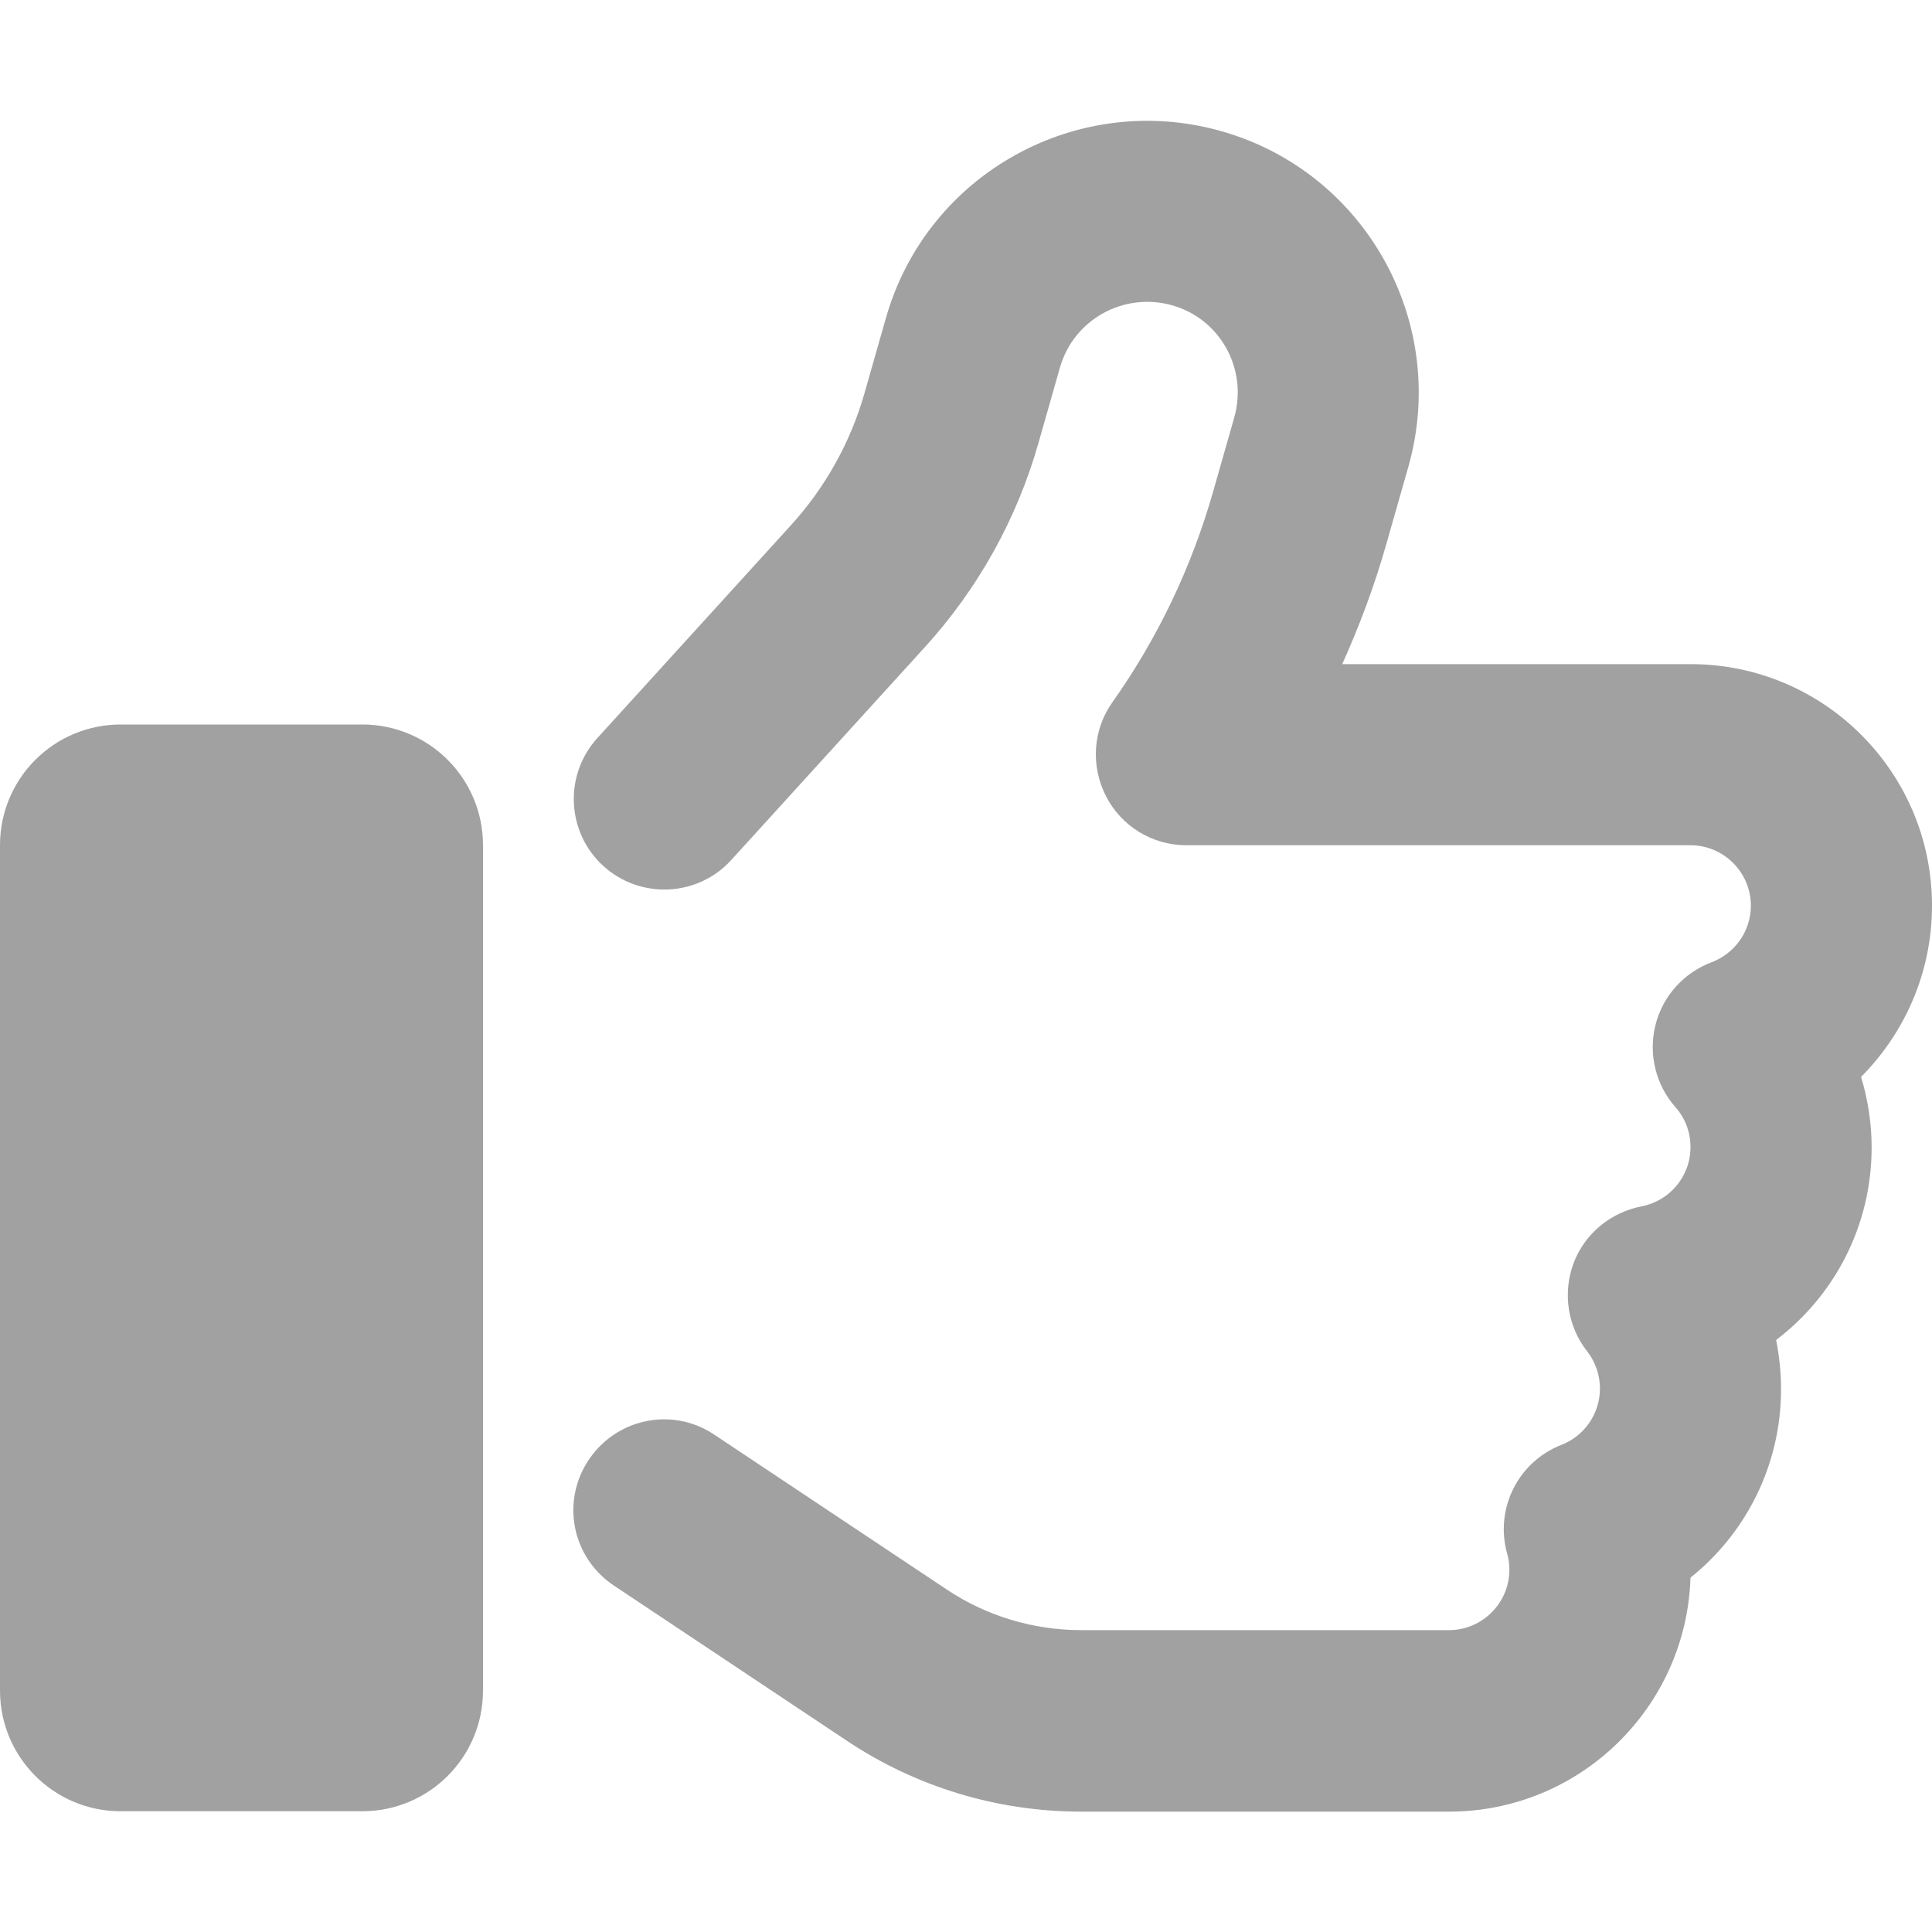
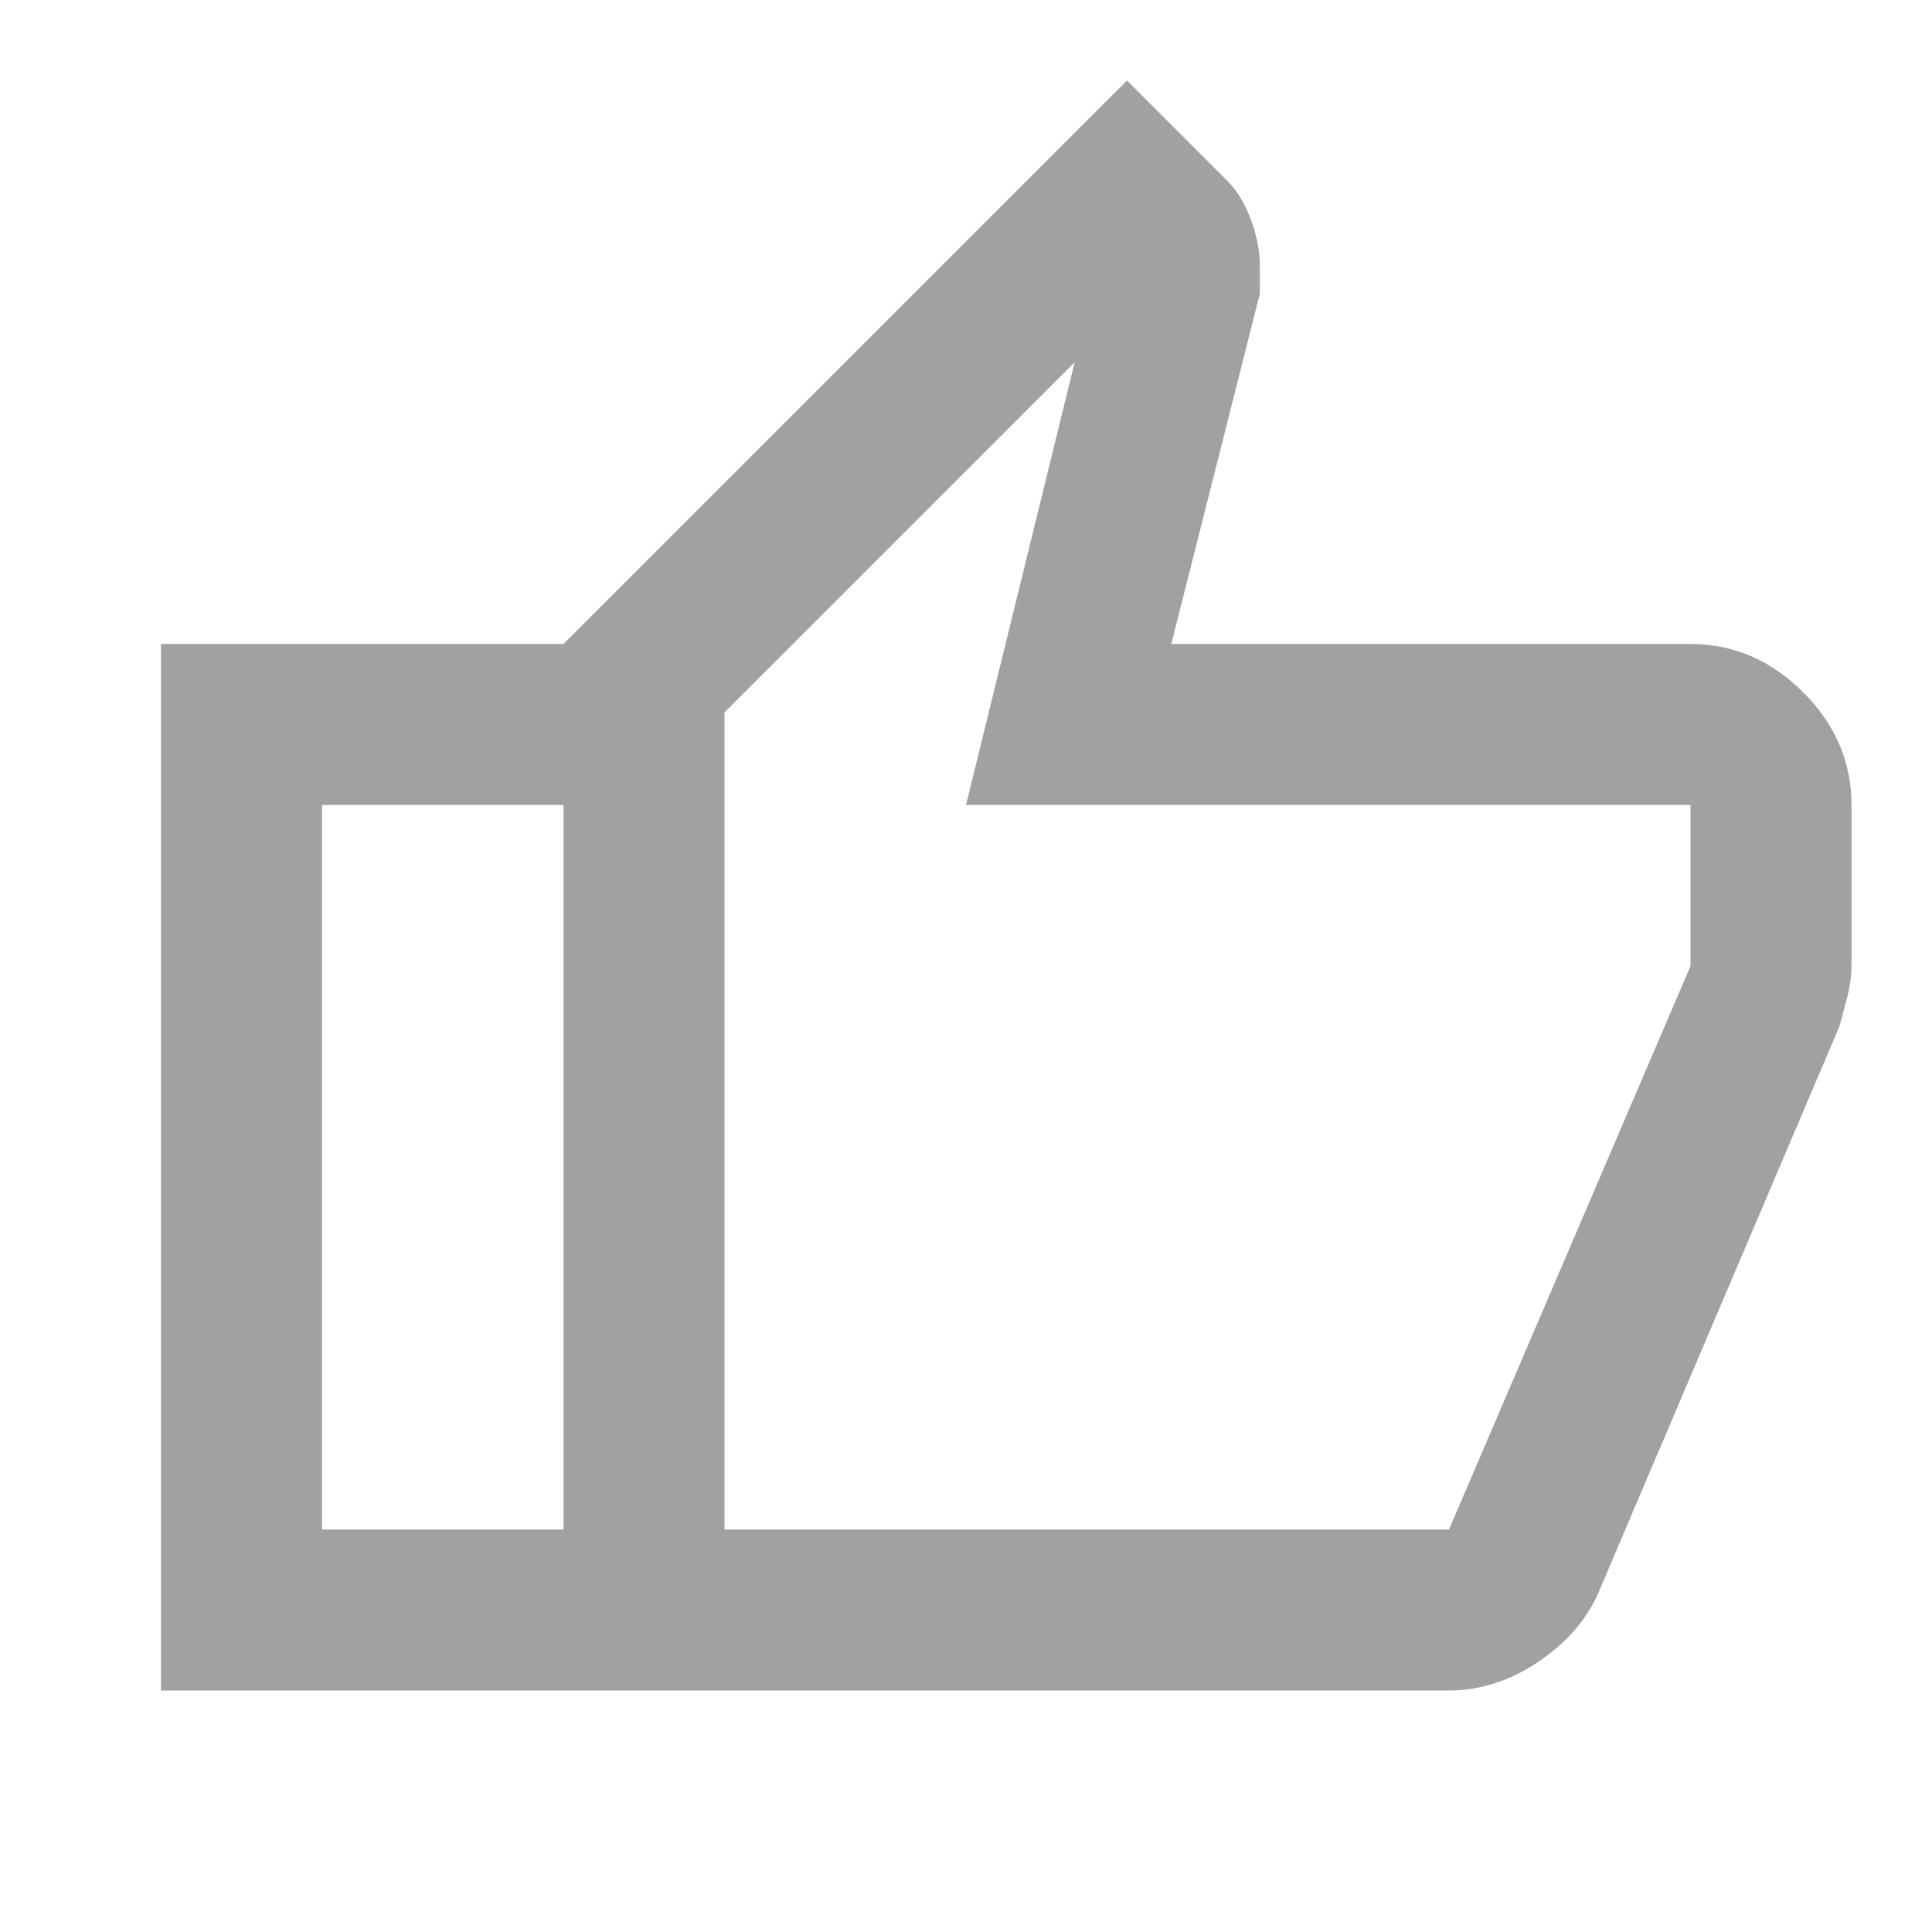
- <svg xmlns="http://www.w3.org/2000/svg" viewBox="0 0 512 512">
-   <style>svg{fill:#a1a1a1}</style>
-   <path d="M323.8 34.8c-38.2-10.9-78.1 11.2-89 49.4l-5.7 20c-3.7 13-10.4 25-19.5 35l-51.3 56.4c-8.9 9.8-8.2 25 1.6 33.9s25 8.2 33.9-1.6l51.3-56.4c14.1-15.5 24.4-34 30.1-54.1l5.7-20c3.6-12.7 16.9-20.1 29.7-16.5s20.1 16.9 16.5 29.7l-5.7 20c-5.7 19.9-14.7 38.7-26.6 55.5c-5.2 7.3-5.8 16.9-1.7 24.9s12.3 13 21.3 13L448 224c8.8 0 16 7.2 16 16c0 6.8-4.3 12.7-10.4 15c-7.4 2.8-13 9-14.9 16.7s.1 15.8 5.3 21.7c2.5 2.8 4 6.5 4 10.6c0 7.8-5.6 14.3-13 15.7c-8.2 1.6-15.1 7.3-18 15.1s-1.6 16.7 3.6 23.3c2.1 2.7 3.4 6.1 3.4 9.9c0 6.7-4.2 12.6-10.2 14.9c-11.5 4.5-17.7 16.9-14.4 28.8c.4 1.3 .6 2.8 .6 4.3c0 8.8-7.2 16-16 16H286.5c-12.6 0-25-3.7-35.5-10.7l-61.7-41.1c-11-7.4-25.9-4.4-33.3 6.7s-4.4 25.9 6.7 33.3l61.7 41.1c18.4 12.3 40 18.8 62.1 18.8H384c34.7 0 62.9-27.6 64-62c14.6-11.7 24-29.7 24-50c0-4.5-.5-8.8-1.3-13c15.4-11.7 25.3-30.2 25.3-51c0-6.5-1-12.8-2.8-18.7C504.8 273.7 512 257.7 512 240c0-35.3-28.6-64-64-64l-92.3 0c4.7-10.4 8.7-21.2 11.8-32.2l5.7-20c10.9-38.2-11.2-78.1-49.4-89zM32 192c-17.7 0-32 14.3-32 32V448c0 17.7 14.3 32 32 32H96c17.7 0 32-14.3 32-32V224c0-17.7-14.3-32-32-32H32z" />
+ <svg xmlns="http://www.w3.org/2000/svg" height="24px" viewBox="0 -960 960 960" width="24px" fill="#a1a1a1">
+   <path d="M720-120H280v-520l280-280 50 50q7 7 11.5 19t4.5 23v14l-44 174h258q32 0 56 24t24 56v80q0 7-2 15t-4 15L794-168q-9 20-30 34t-44 14Zm-360-80h360l120-280v-80H480l54-220-174 174v406Zm0-406v406-406Zm-80-34v80H160v360h120v80H80v-520h200Z" />
</svg>
